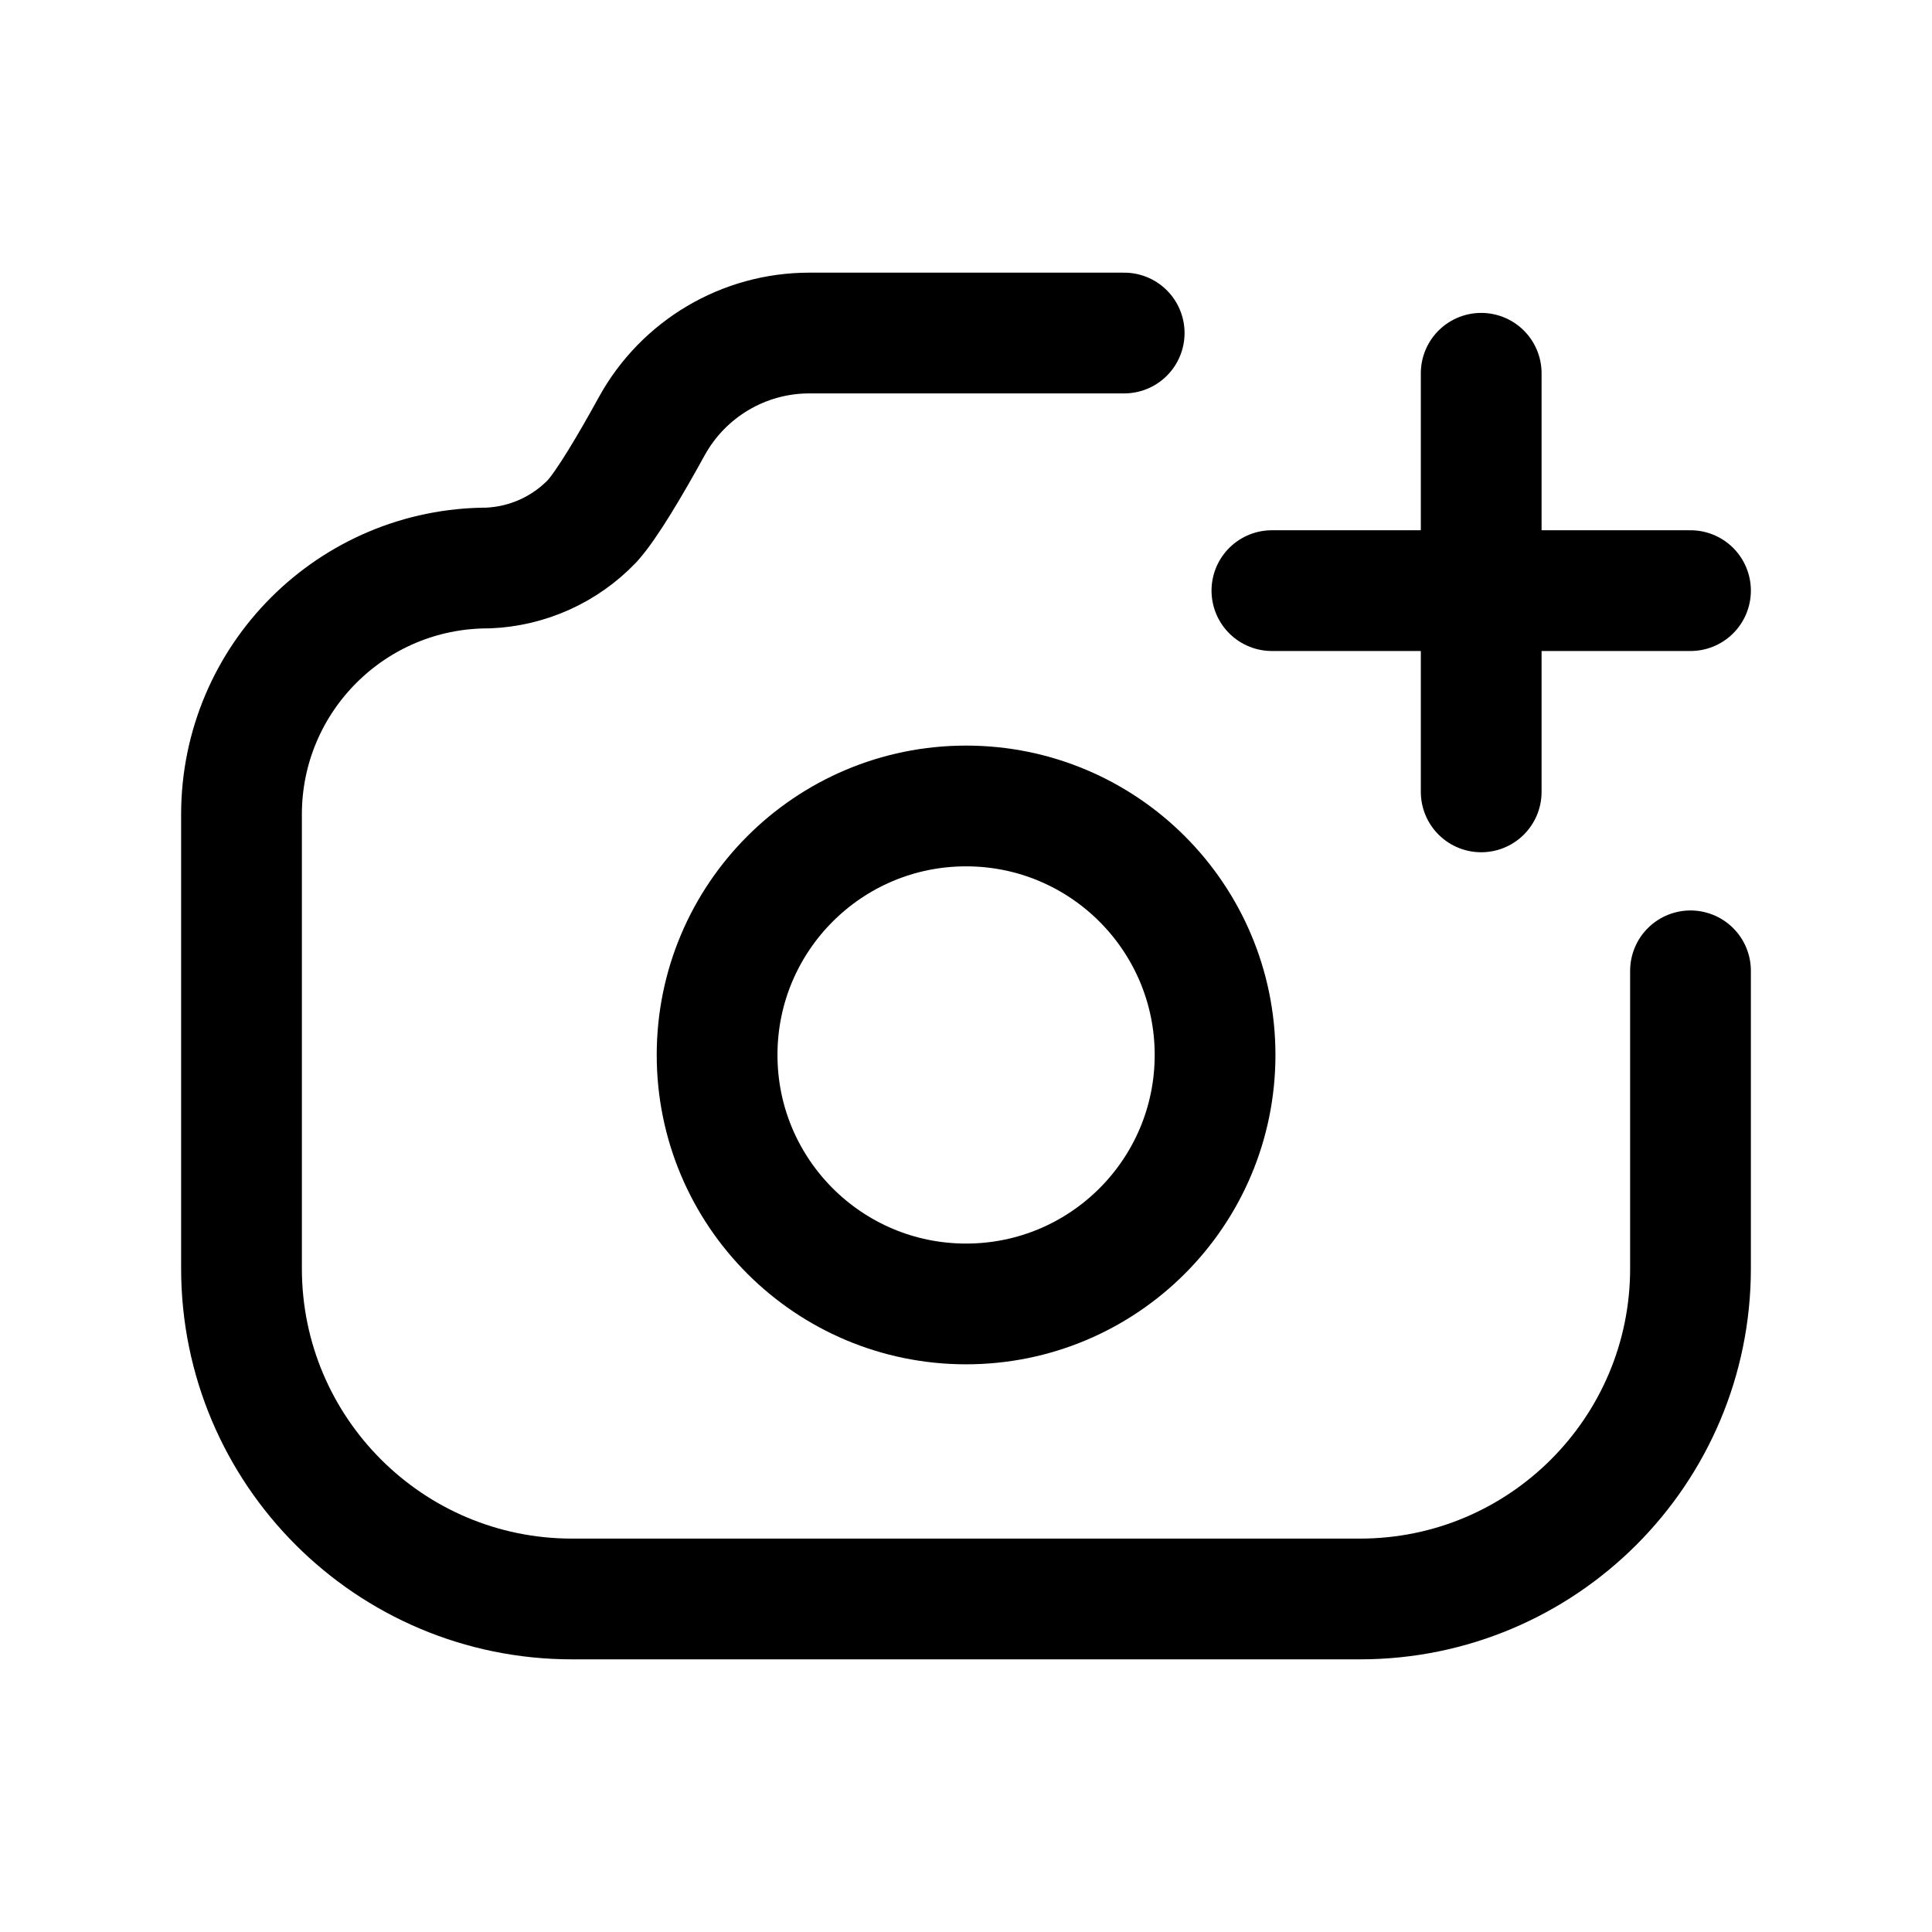
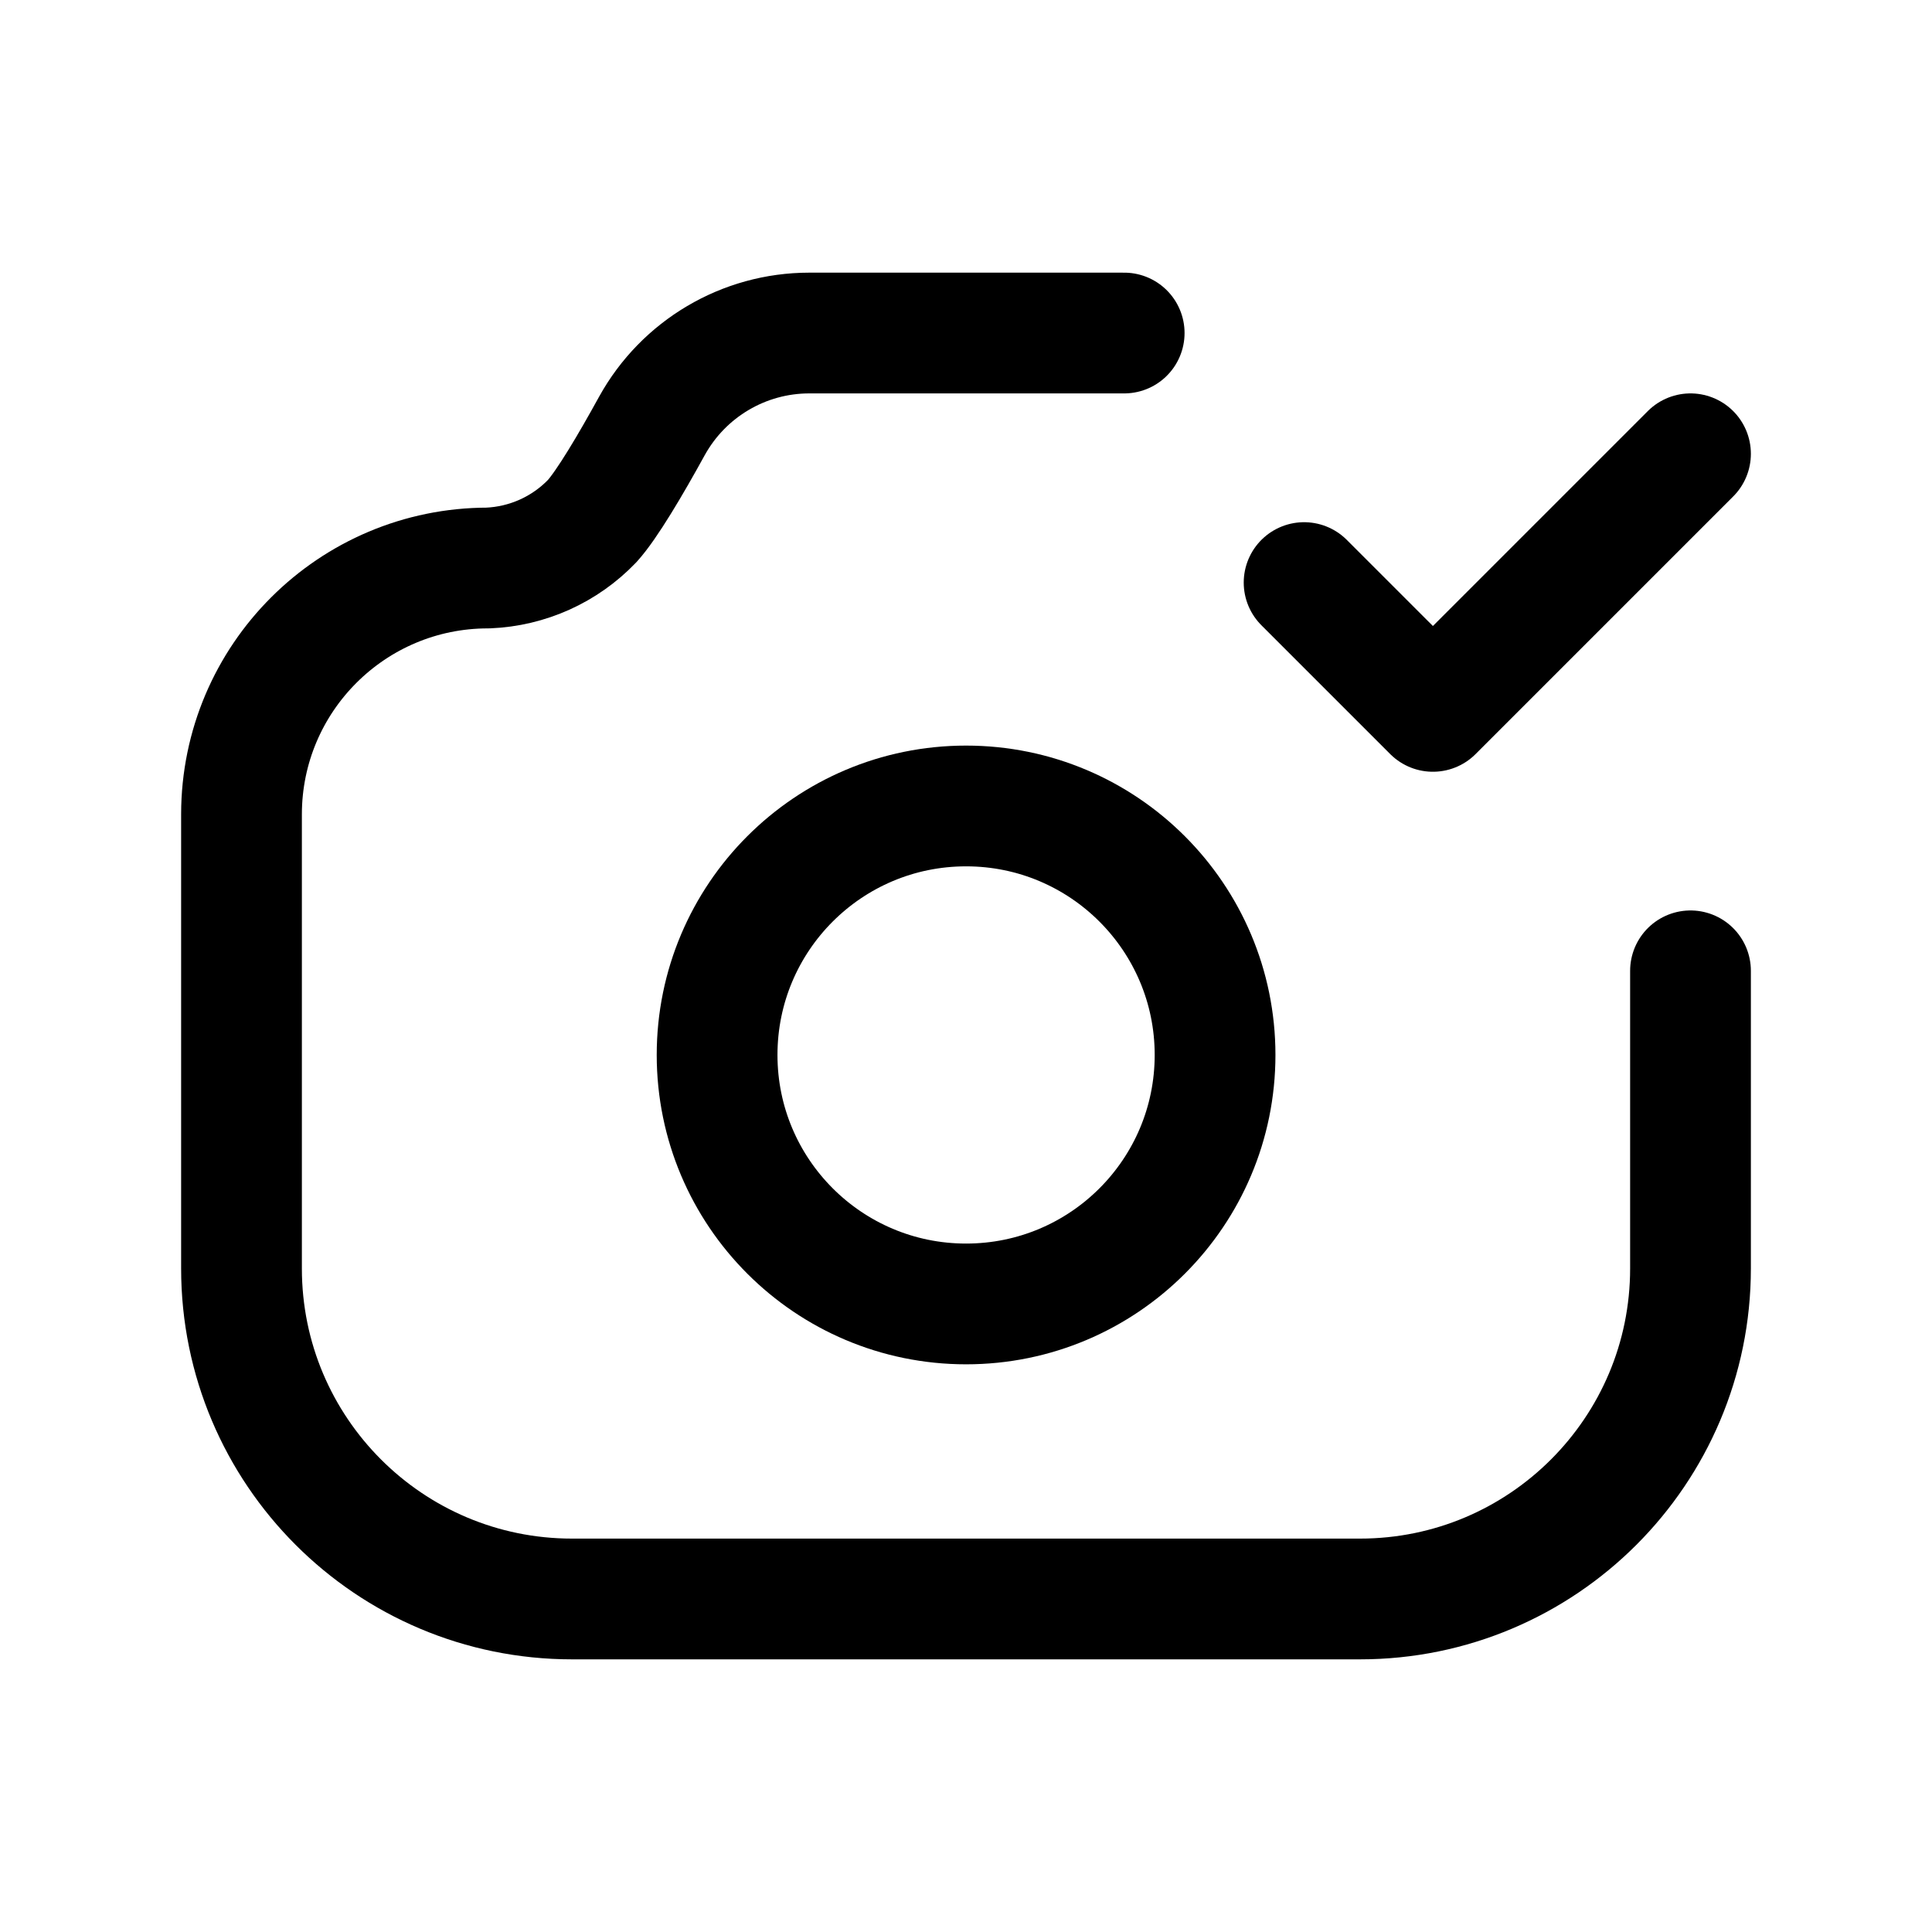
<svg xmlns="http://www.w3.org/2000/svg" version="1.1" x="0px" y="0px" viewBox="0 0 24 24" style="enable-background:new 0 0 24 24;" xml:space="preserve">
  <style type="text/css">
	.st0{fill:none;stroke:#000000;stroke-width:1.5;stroke-linecap:round;stroke-linejoin:round;}</style>
  <path class="st0" d="M21,12.06v3.697c0,2.267-1.838,4.106-4.106,4.106H7.106C4.838,19.863,3,18.024,3,15.757v-5.643  c0.002-1.69,1.373-3.058,3.062-3.058C6.553,7.036,7.017,6.827,7.357,6.472c0.182-0.201,0.476-0.698,0.742-1.182  c0.393-0.71,1.141-1.153,1.954-1.153h3.912" />
  <path class="st0" d="M15.094,13.105c0-1.708-1.385-3.093-3.093-3.093c-1.709,0-3.093,1.385-3.093,3.093  c0,1.708,1.385,3.093,3.093,3.093C13.71,16.198,15.094,14.813,15.094,13.105z" />
-   <g>
-     <line class="st0" x1="18.4" y1="9.837" x2="18.4" y2="4.637" />
-     <line class="st0" x1="15.8" y1="7.337" x2="21" y2="7.337" />
-   </g>
+   <path class="st0" d="M16.2,7.237l1.6,1.6l3.2-3.2" />
</svg>
